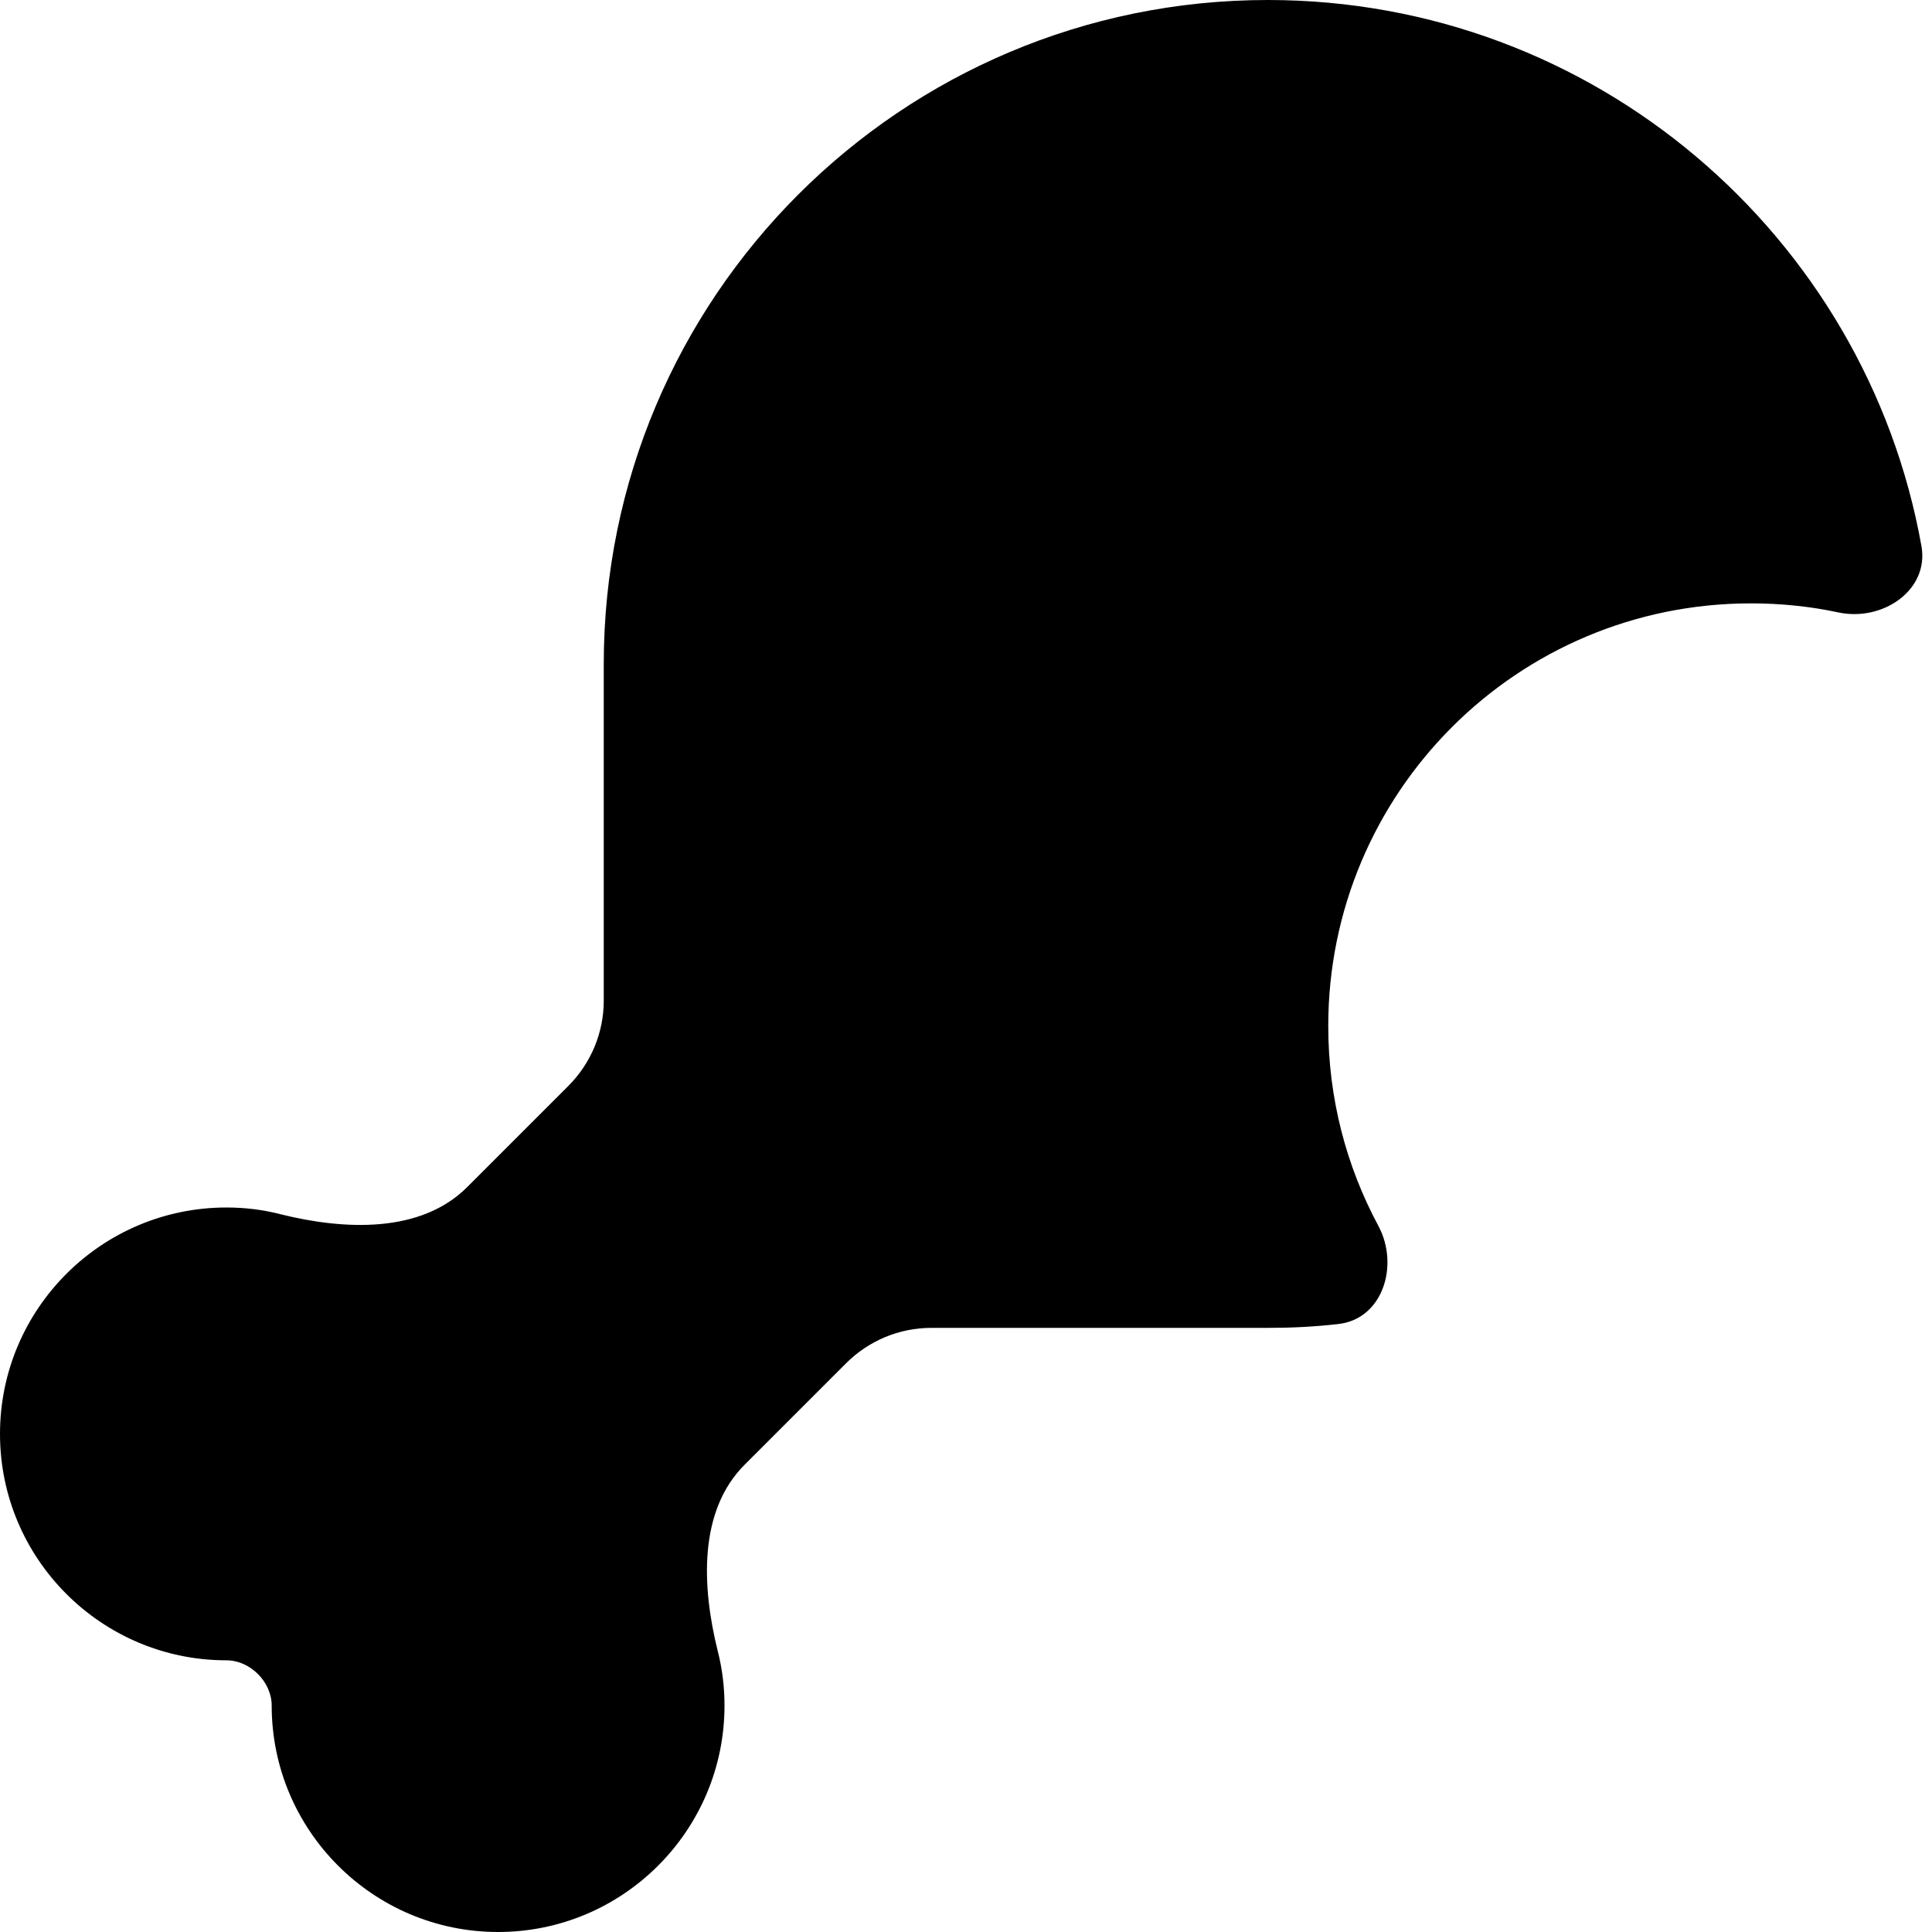
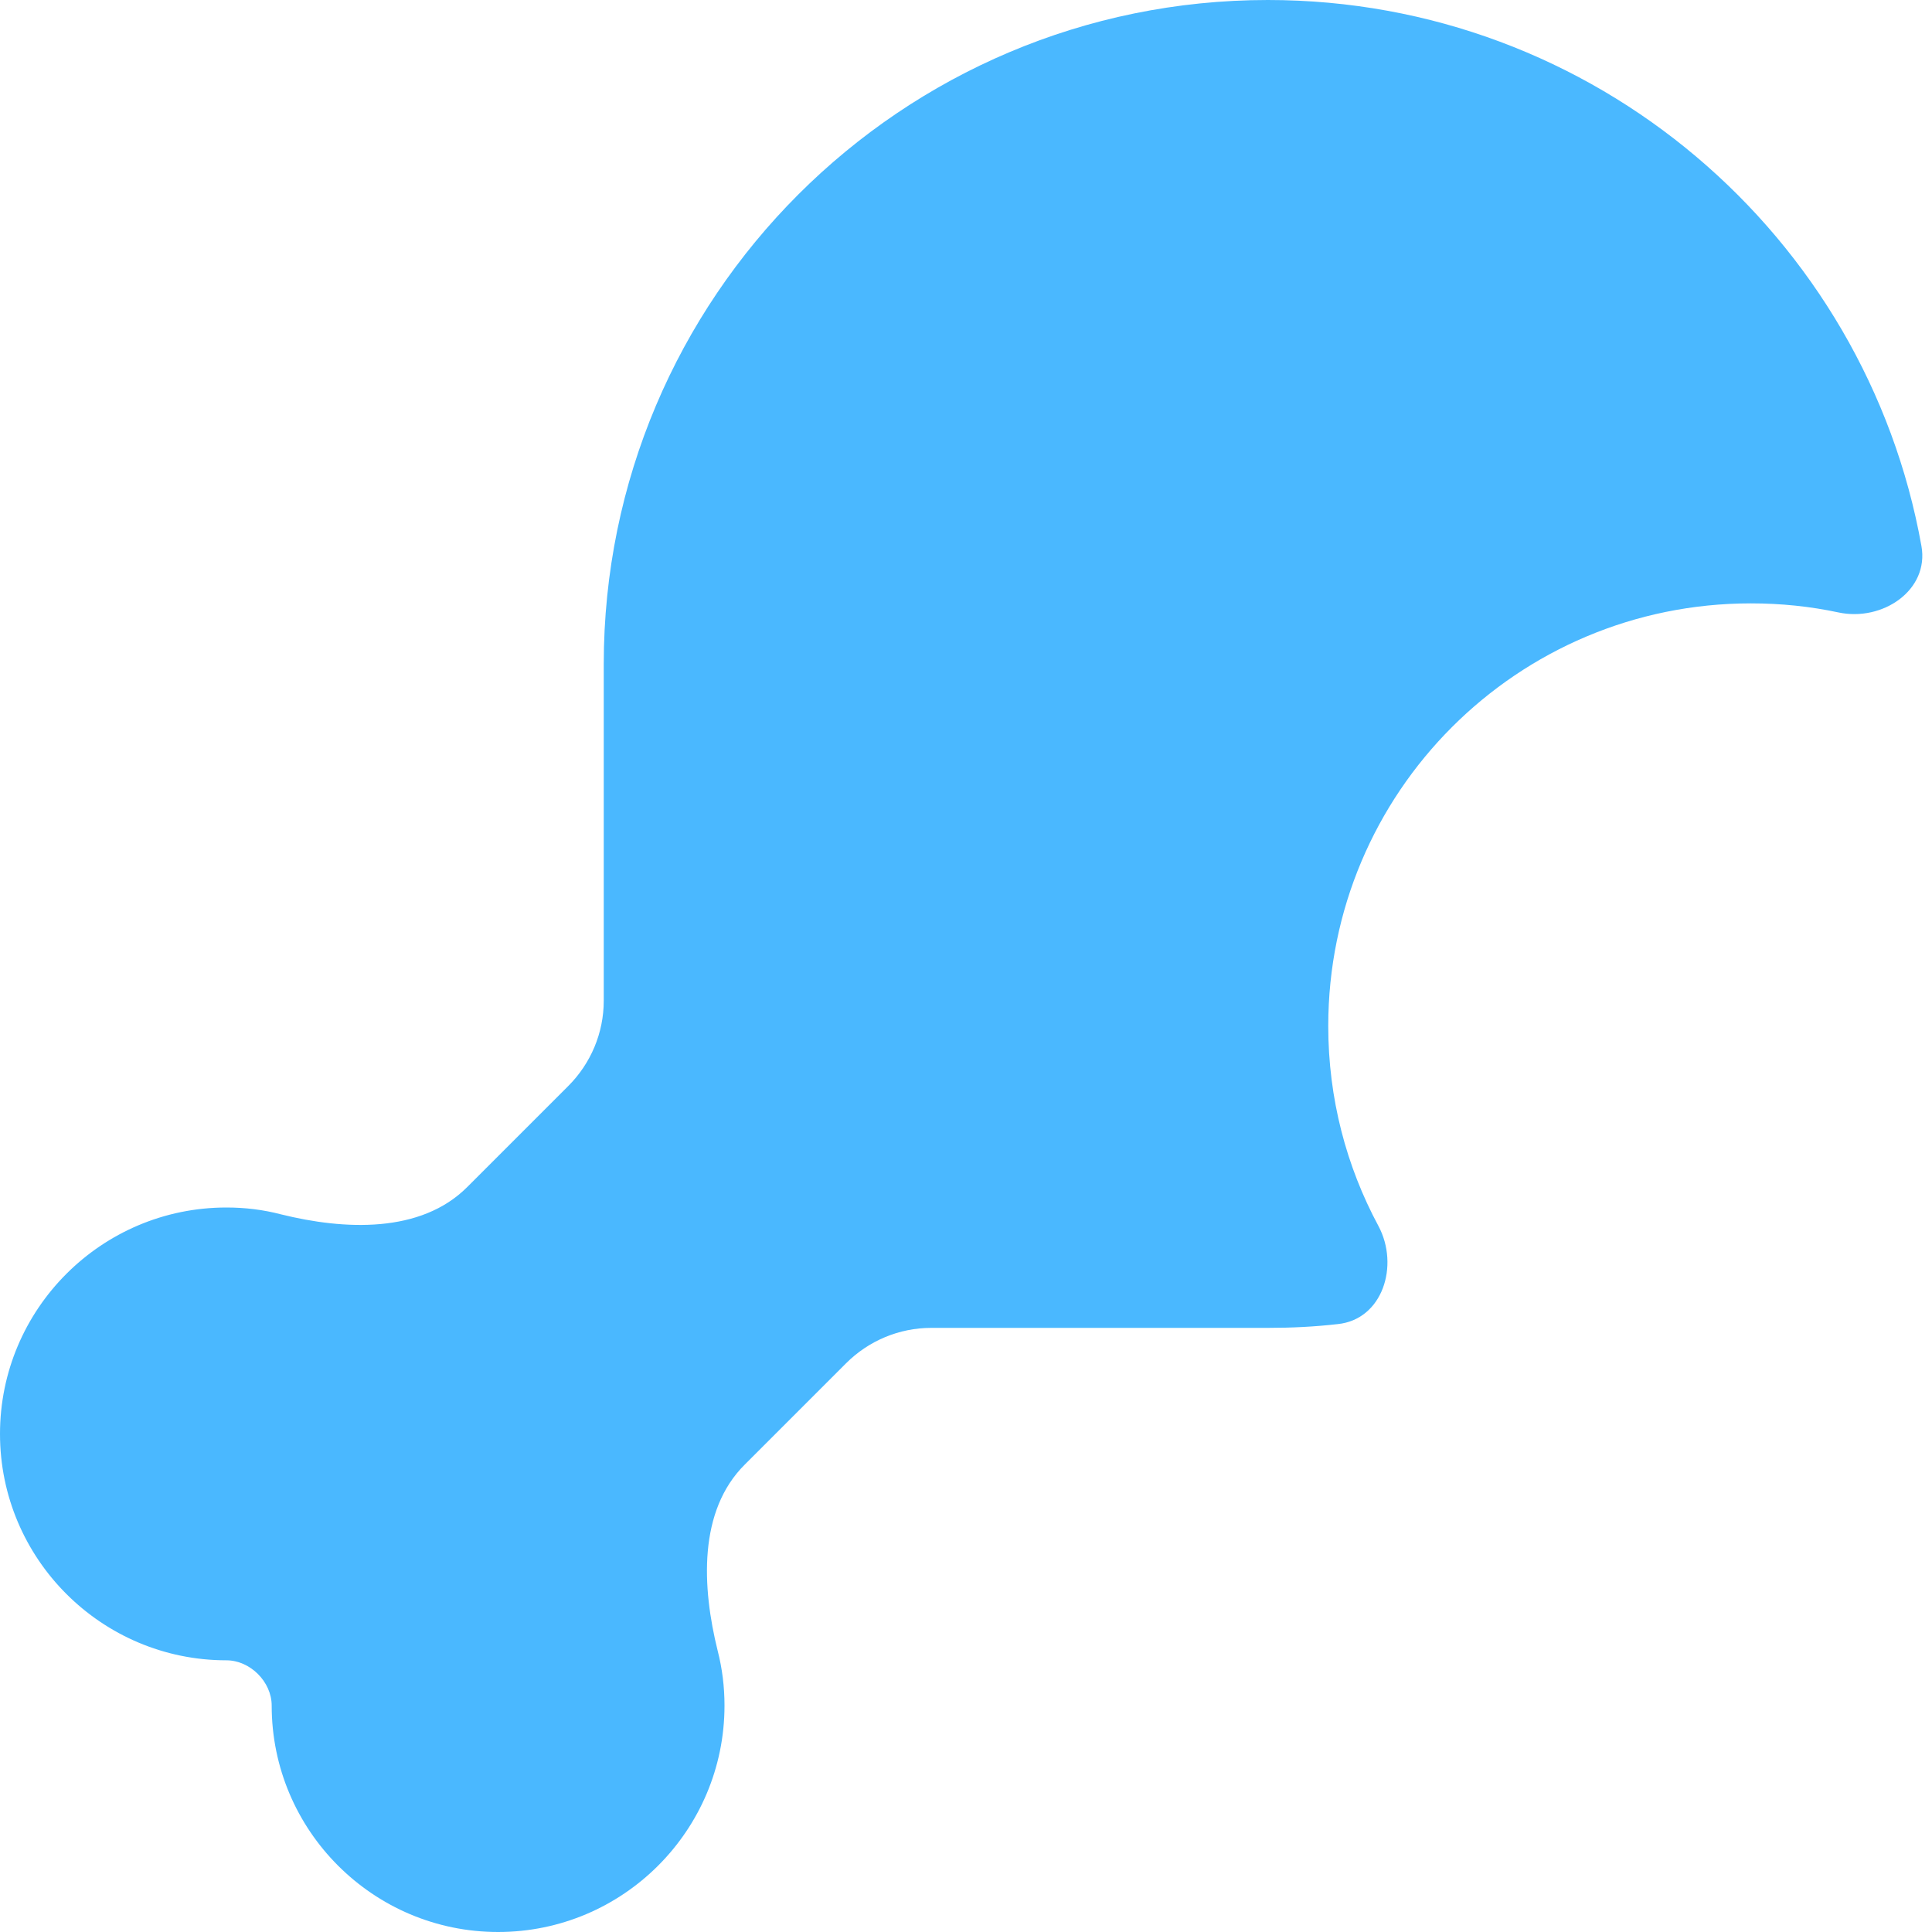
- <svg xmlns="http://www.w3.org/2000/svg" viewBox="0 0 512 512">
+ <svg xmlns="http://www.w3.org/2000/svg" viewBox="0 0 512 512" fill="#4AB8FF">
  <path d="M160 265.2c0 8.5-3.4 16.6-9.4 22.6l-26.8 26.8c-12.3 12.3-32.5 11.4-49.4 7.2C69.8 320.6 65 320 60 320c-33.1 0-60 26.9-60 60s26.9 60 60 60c6.3 0 12 5.7 12 12c0 33.1 26.9 60 60 60s60-26.9 60-60c0-5-.6-9.8-1.8-14.5c-4.2-16.9-5.2-37.1 7.2-49.4l26.8-26.8c6-6 14.1-9.4 22.6-9.4H336c6.3 0 12.4-.3 18.5-1c11.9-1.2 16.4-15.5 10.8-26c-8.5-15.8-13.3-33.8-13.3-53c0-61.9 50.1-112 112-112c8 0 15.7 .8 23.2 2.4c11.7 2.5 24.1-5.9 22-17.6C494.5 62.5 422.5 0 336 0C238.8 0 160 78.8 160 176v89.2z" />
</svg>
